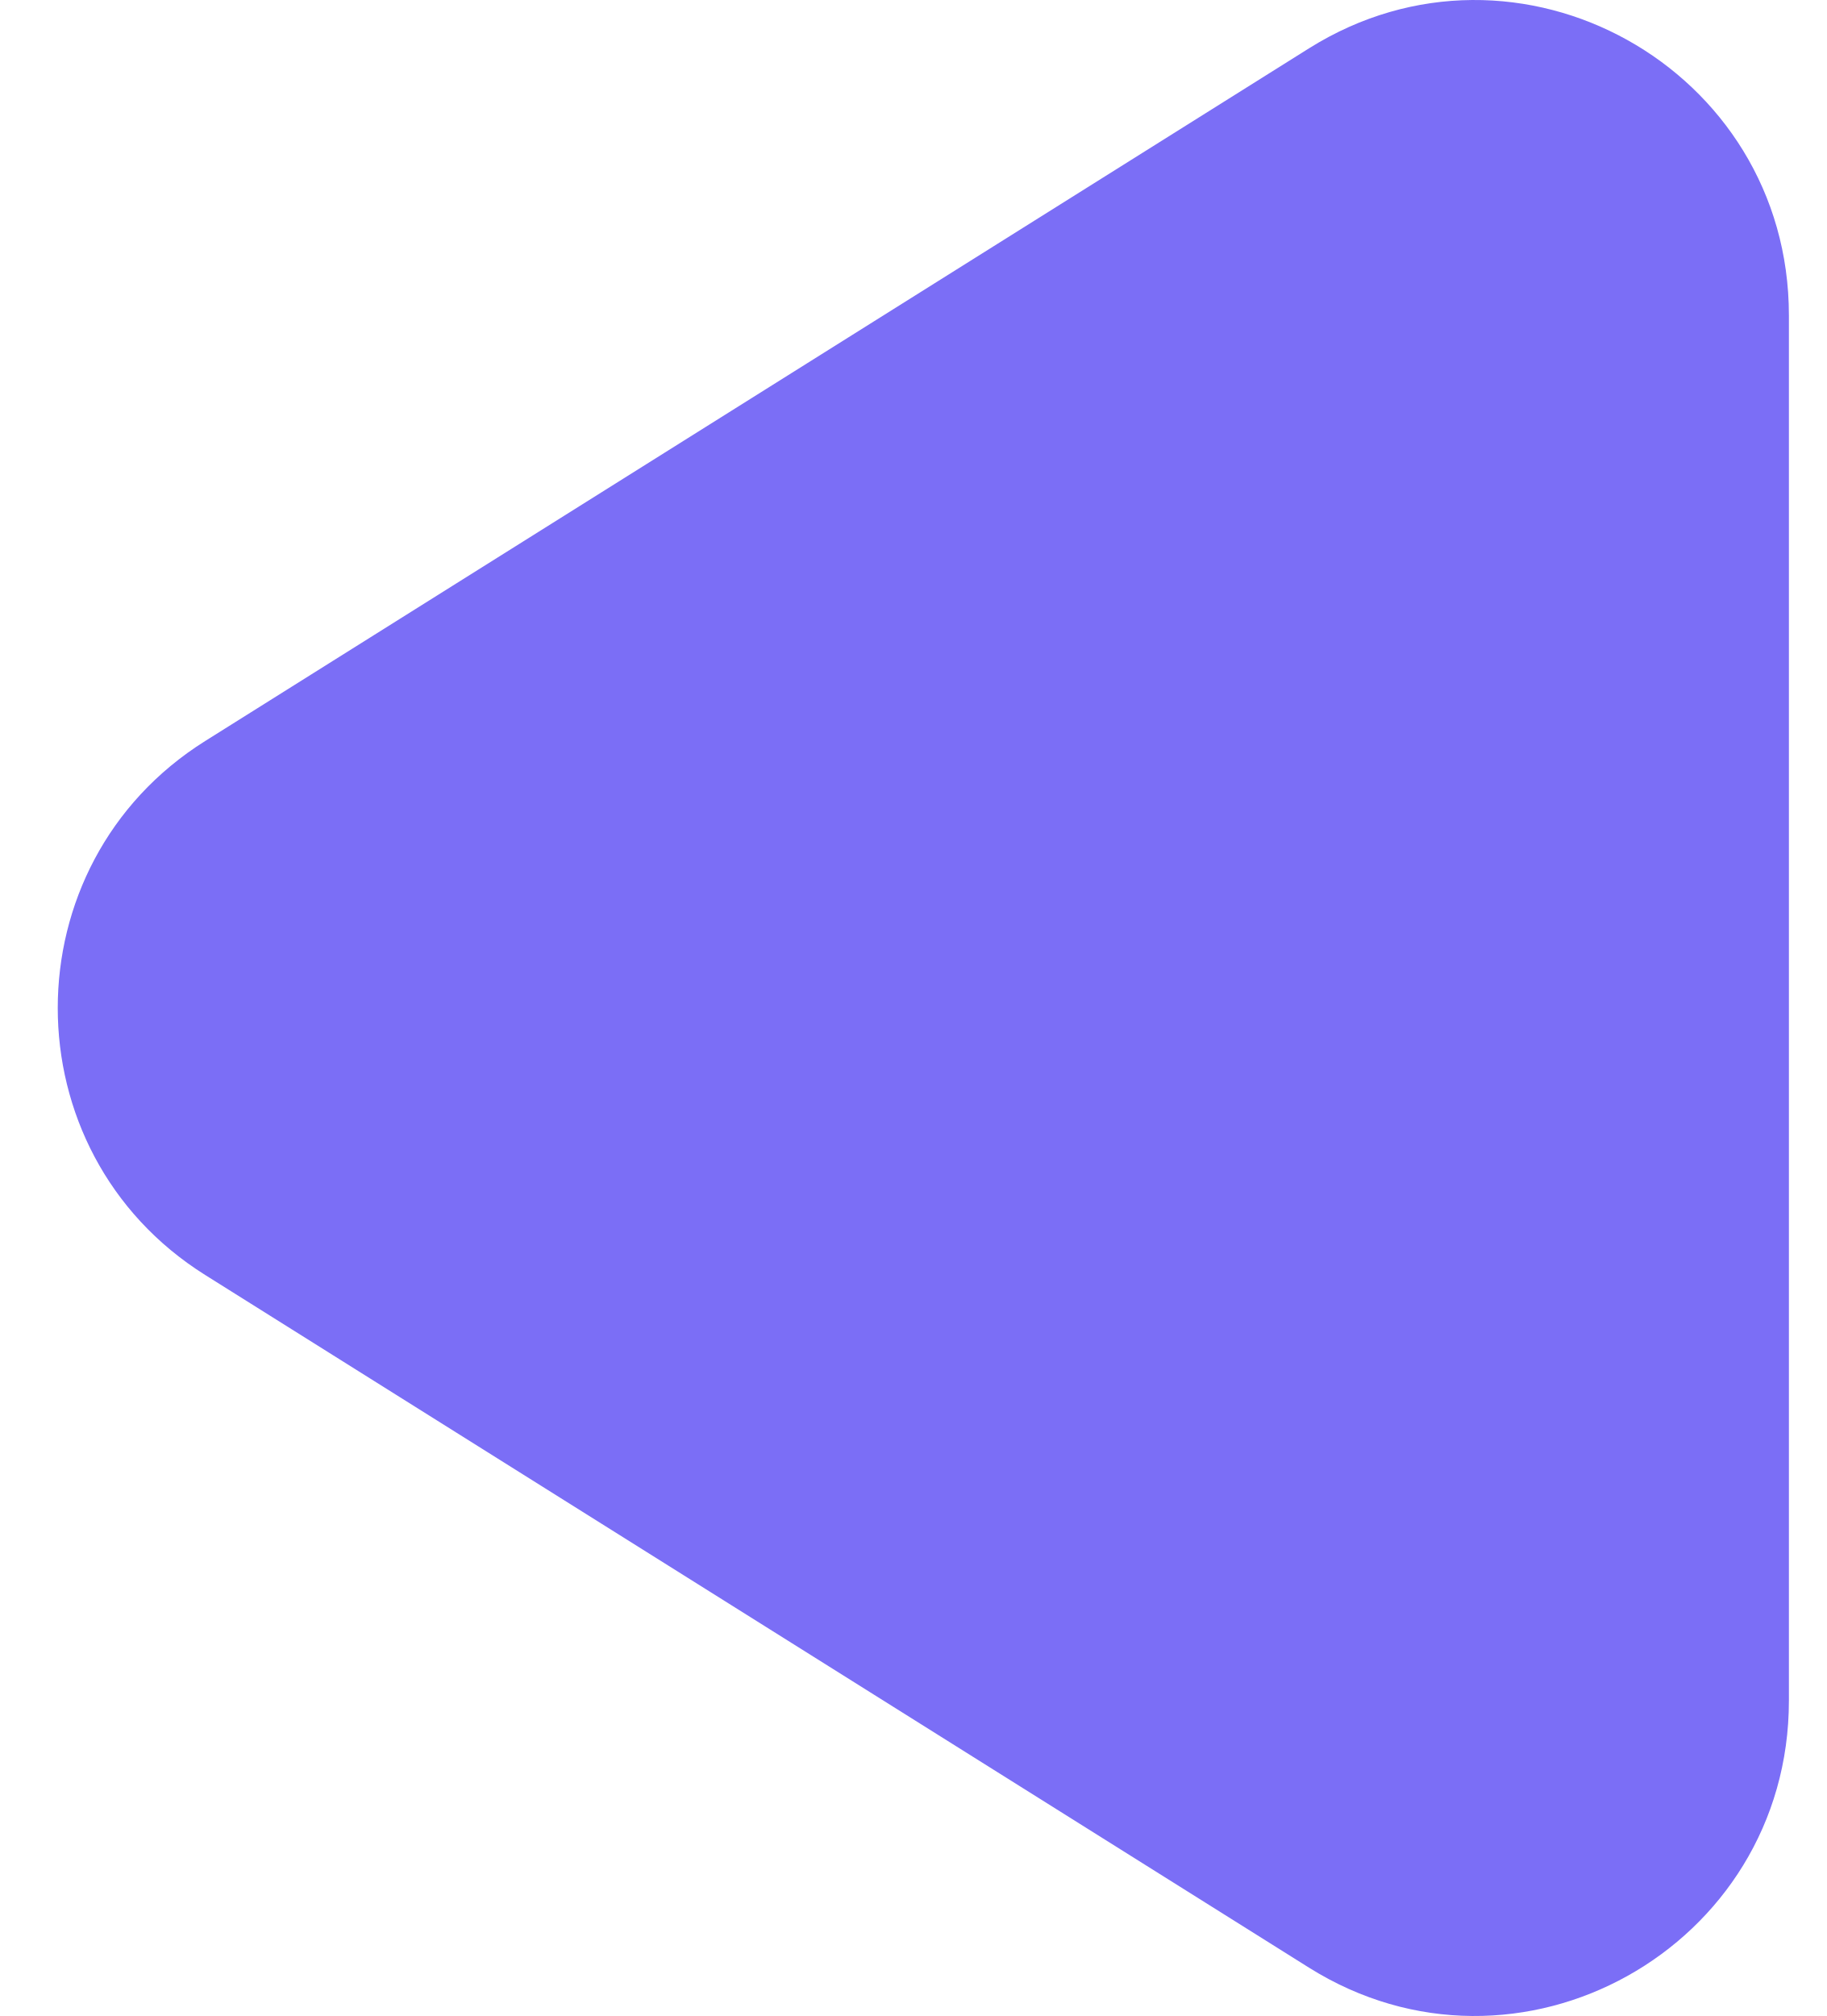
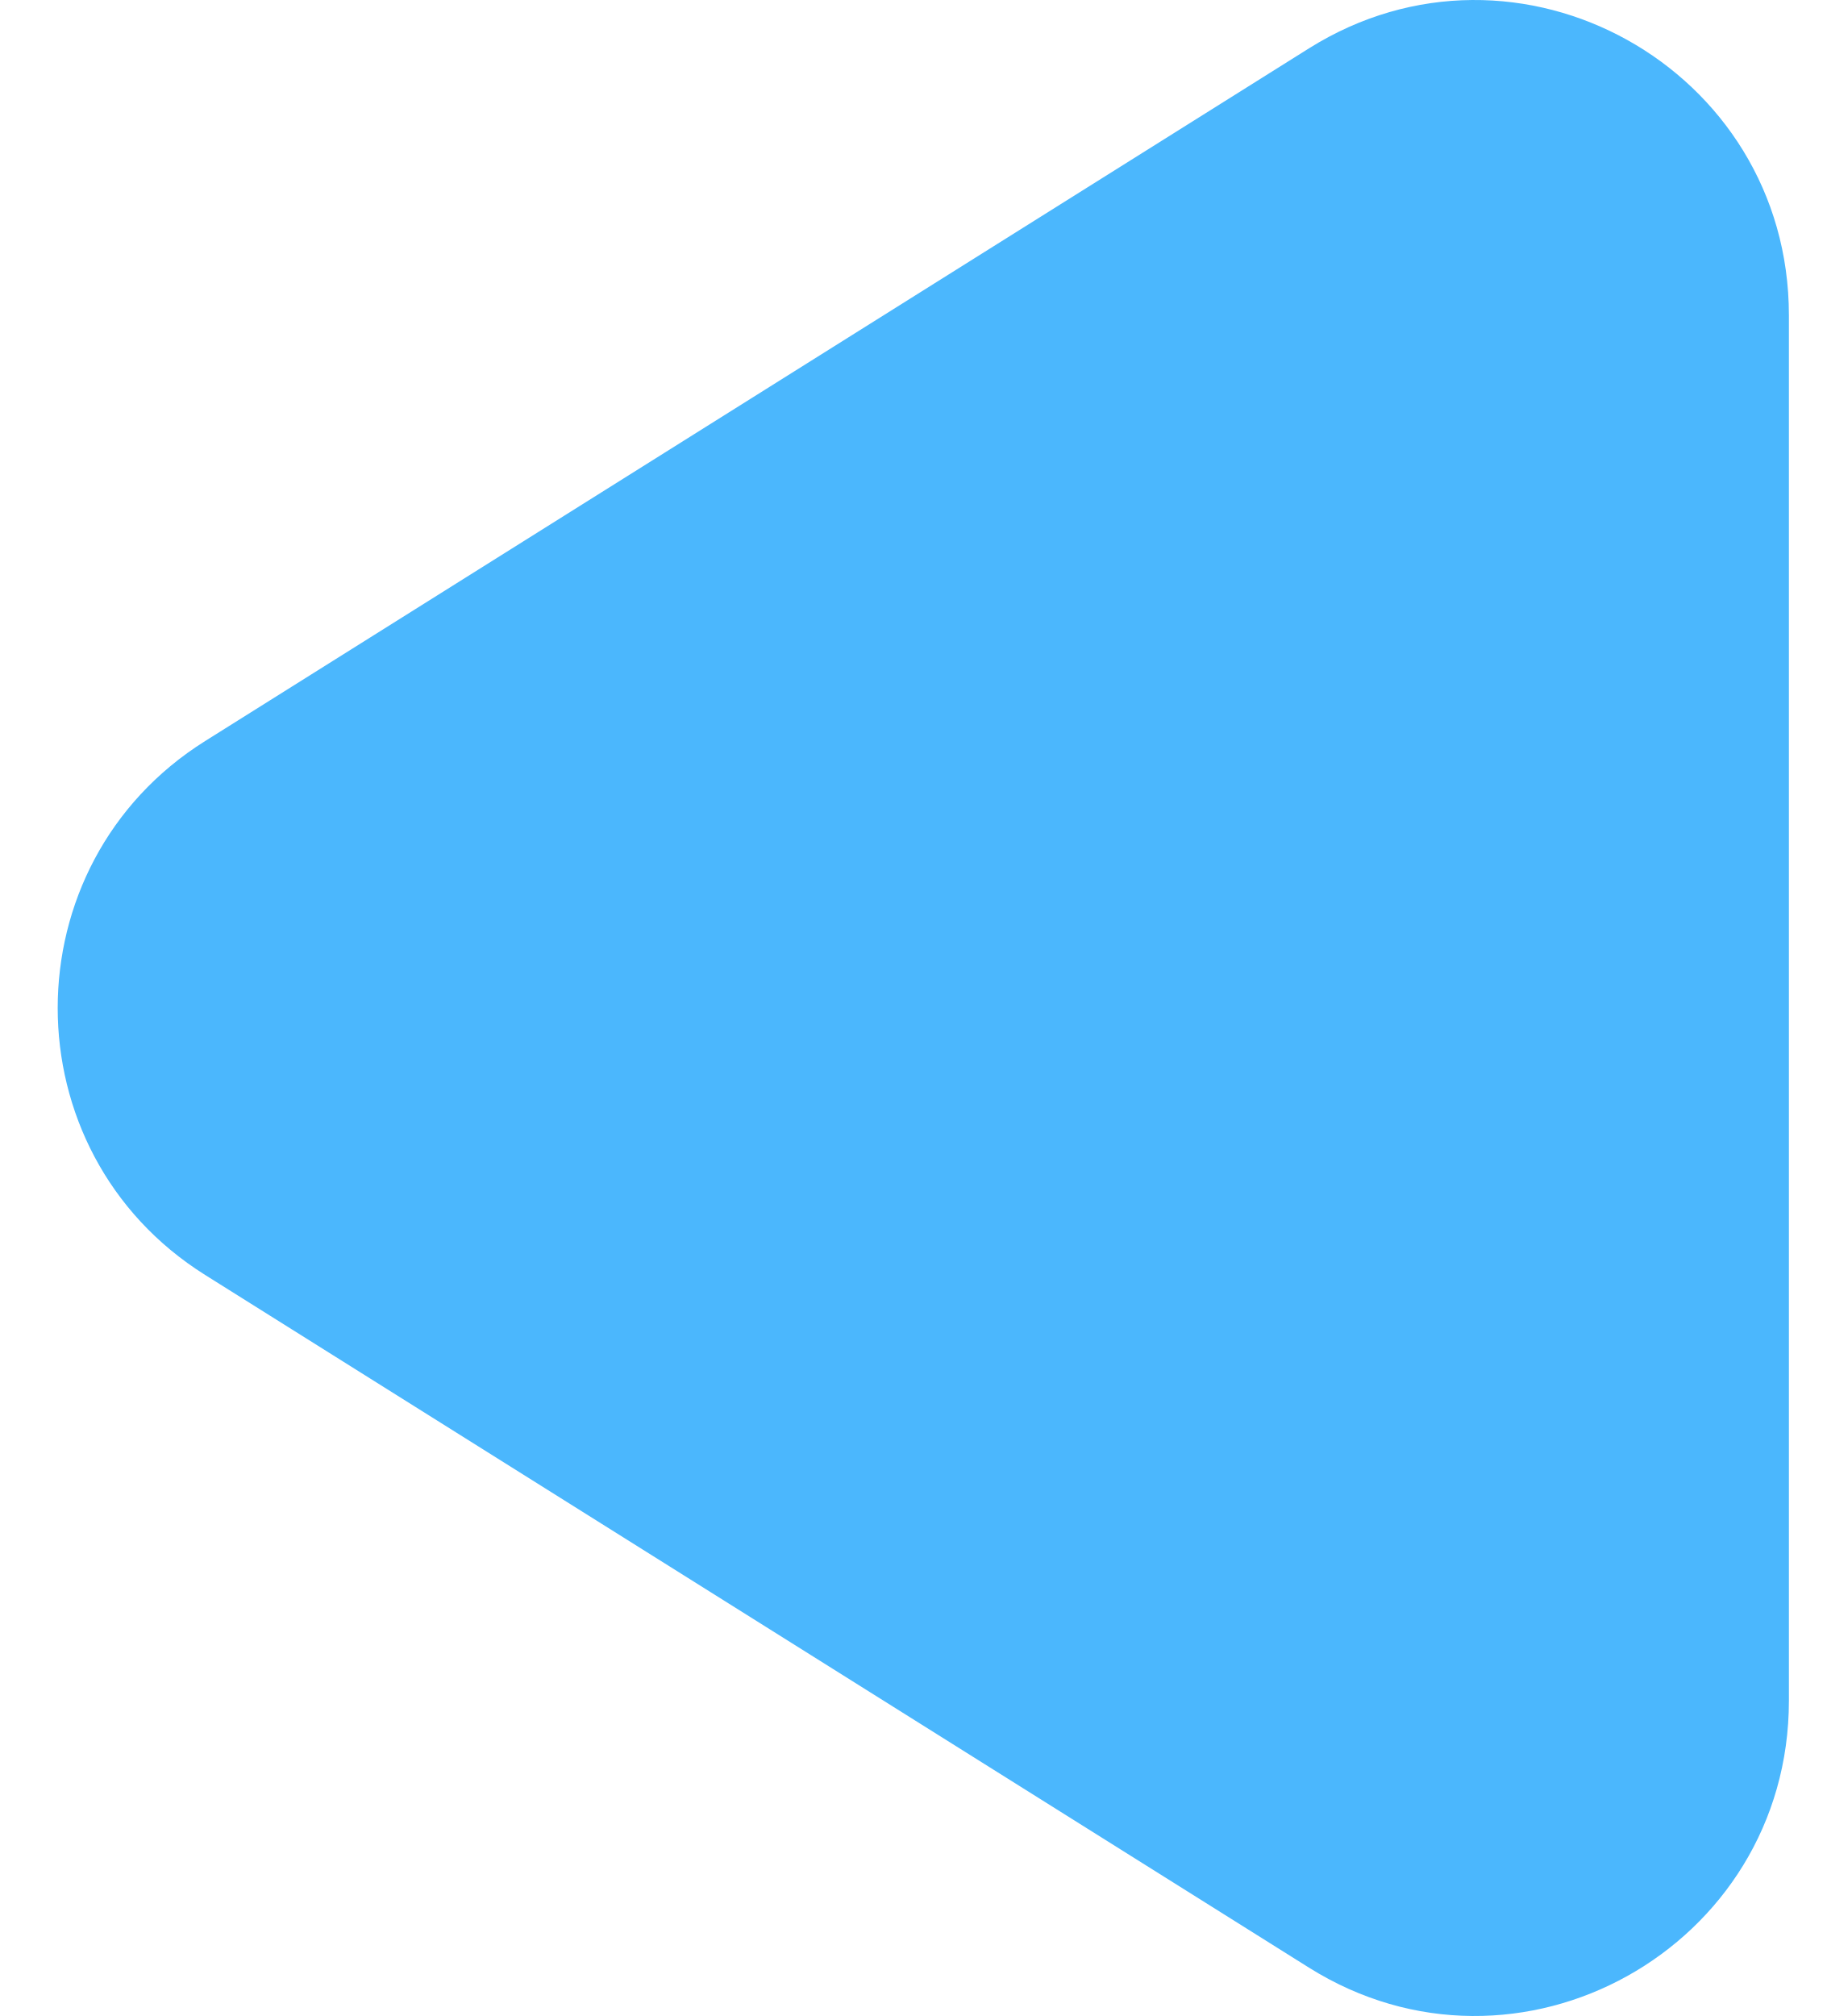
<svg xmlns="http://www.w3.org/2000/svg" width="29" height="32" viewBox="0 0 29 32" fill="none">
-   <path d="M3.256 11.763L20.78 0.768C24.097 -1.313 28.4 1.08 28.4 5.005V26.995C28.4 30.92 24.097 33.313 20.78 31.232L3.256 20.237C0.137 18.28 0.137 13.72 3.256 11.763Z" fill="#7B6EF6" />
+   <path d="M3.256 11.763L20.78 0.768C24.097 -1.313 28.4 1.08 28.4 5.005V26.995C28.4 30.92 24.097 33.313 20.78 31.232L3.256 20.237C0.136 18.28 0.136 13.72 3.256 11.763Z" fill="#4BB7FD" />
</svg>
